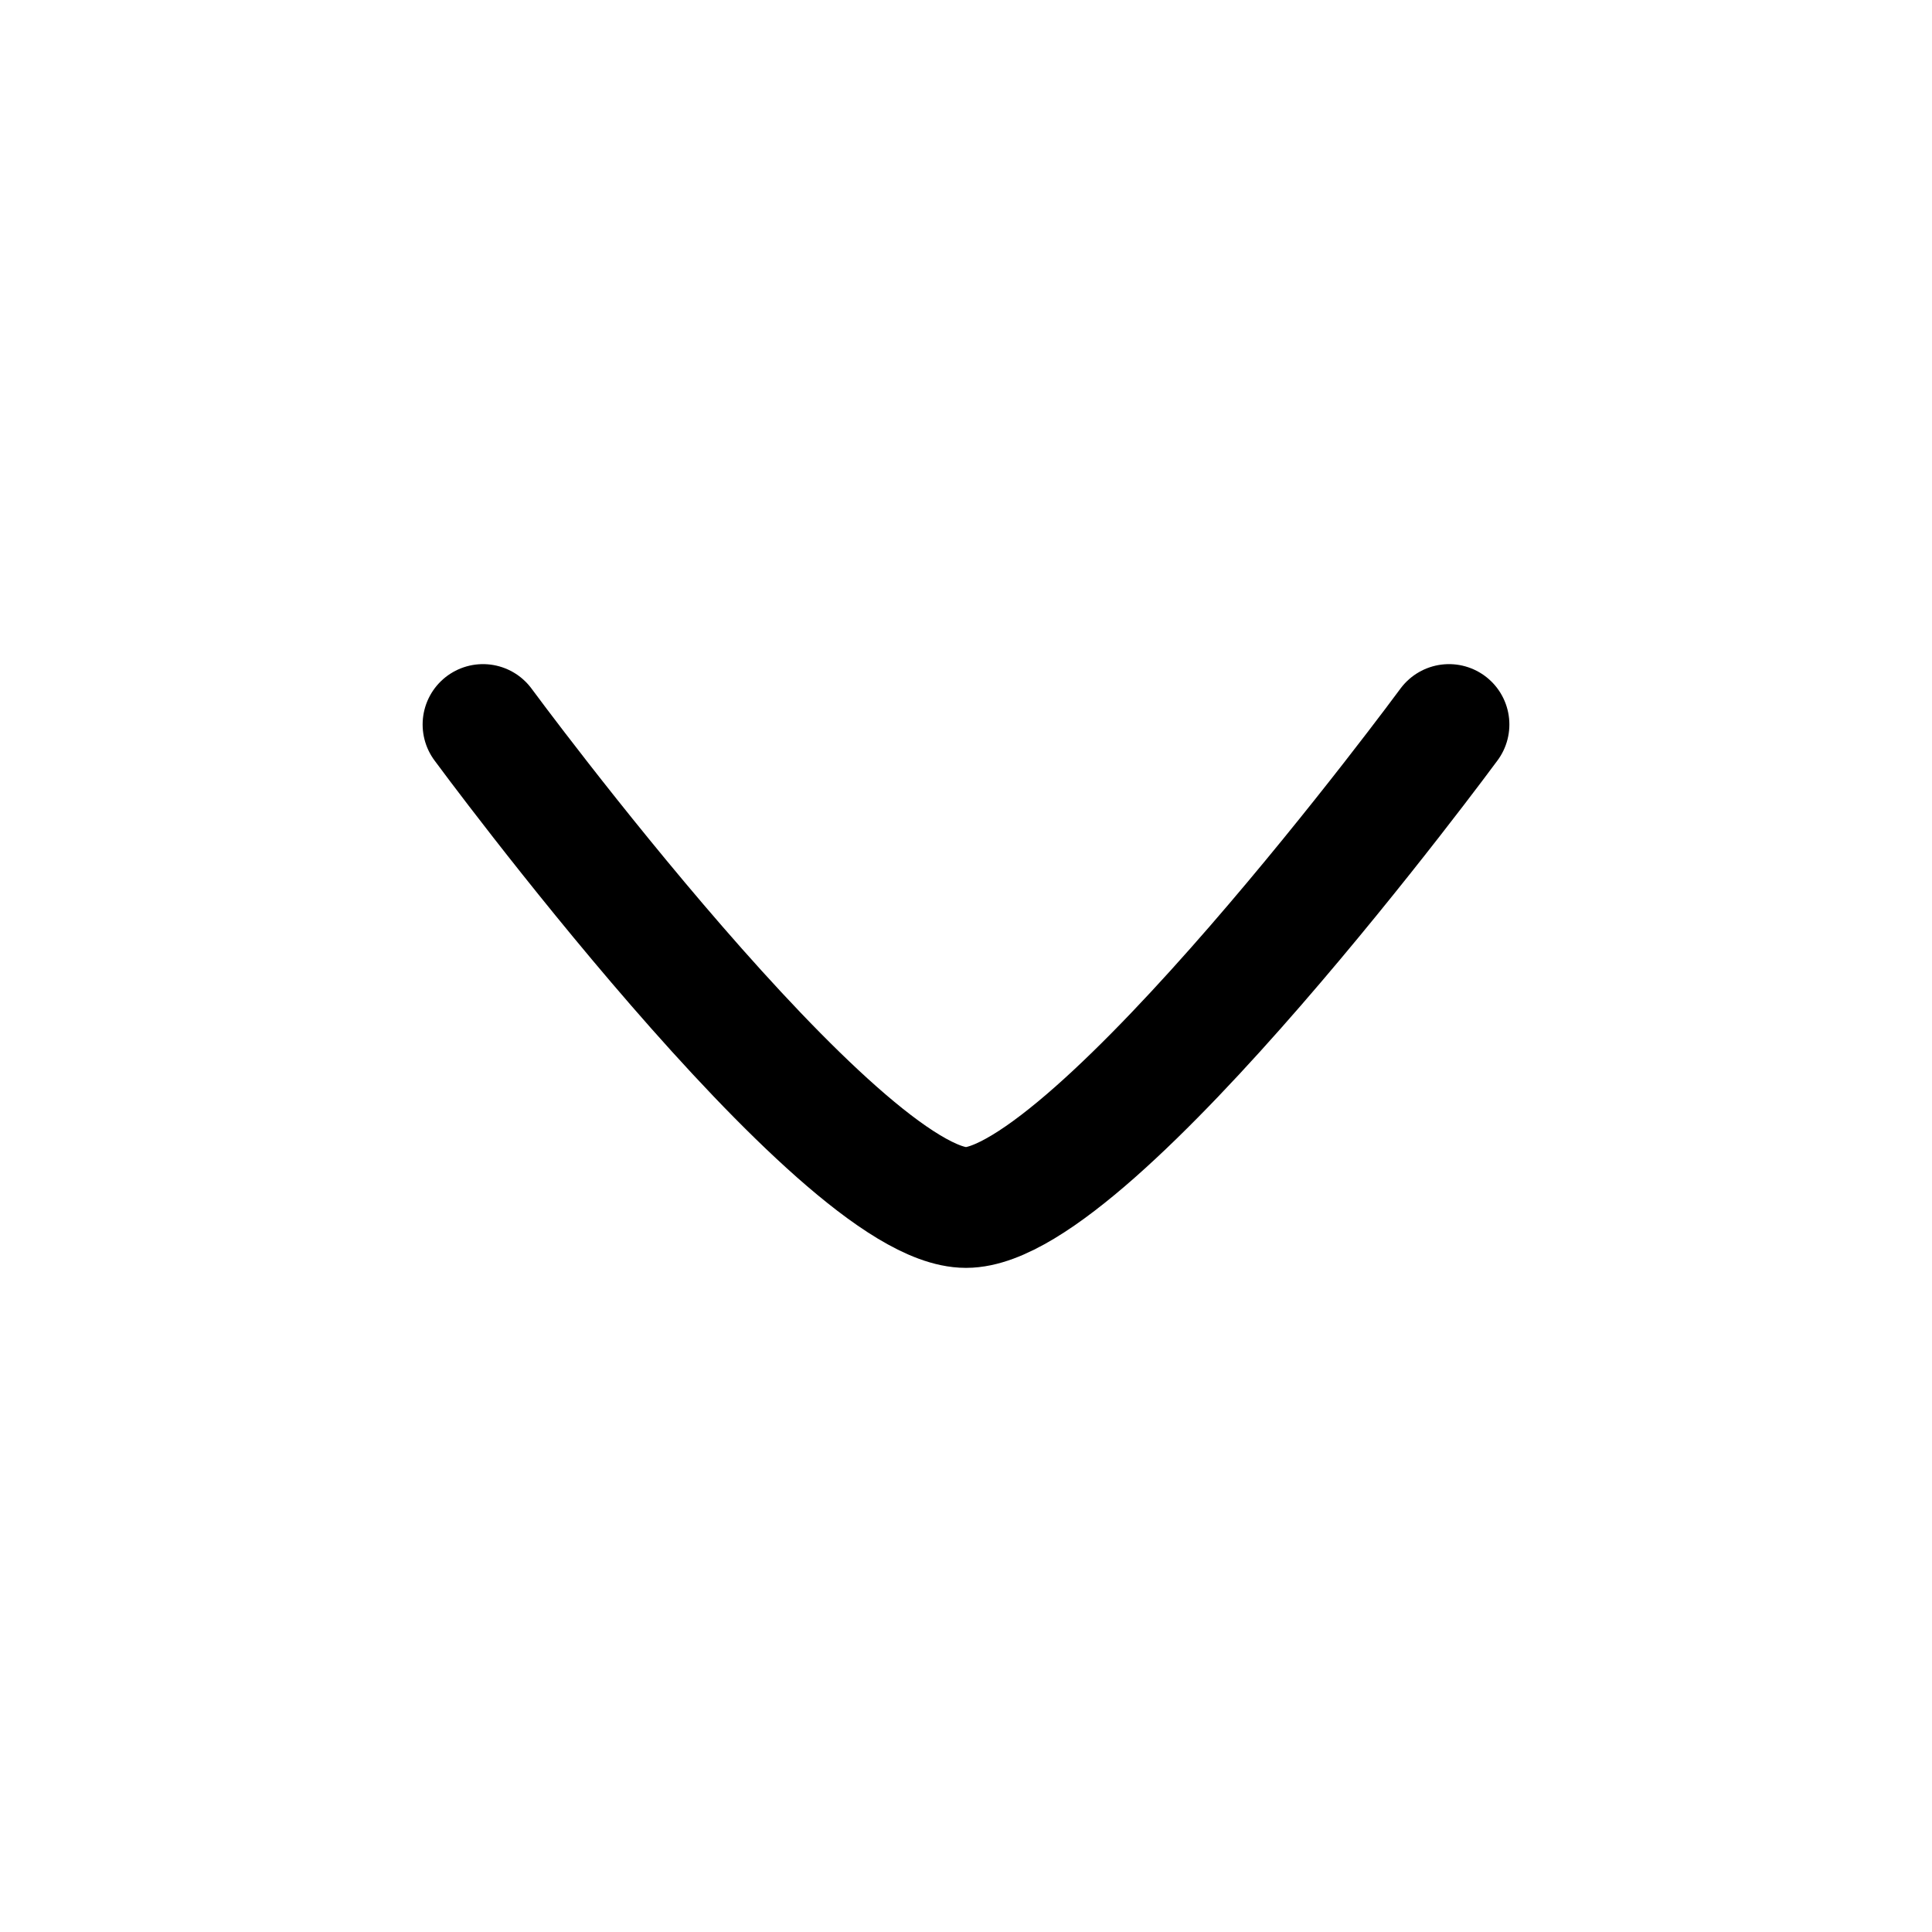
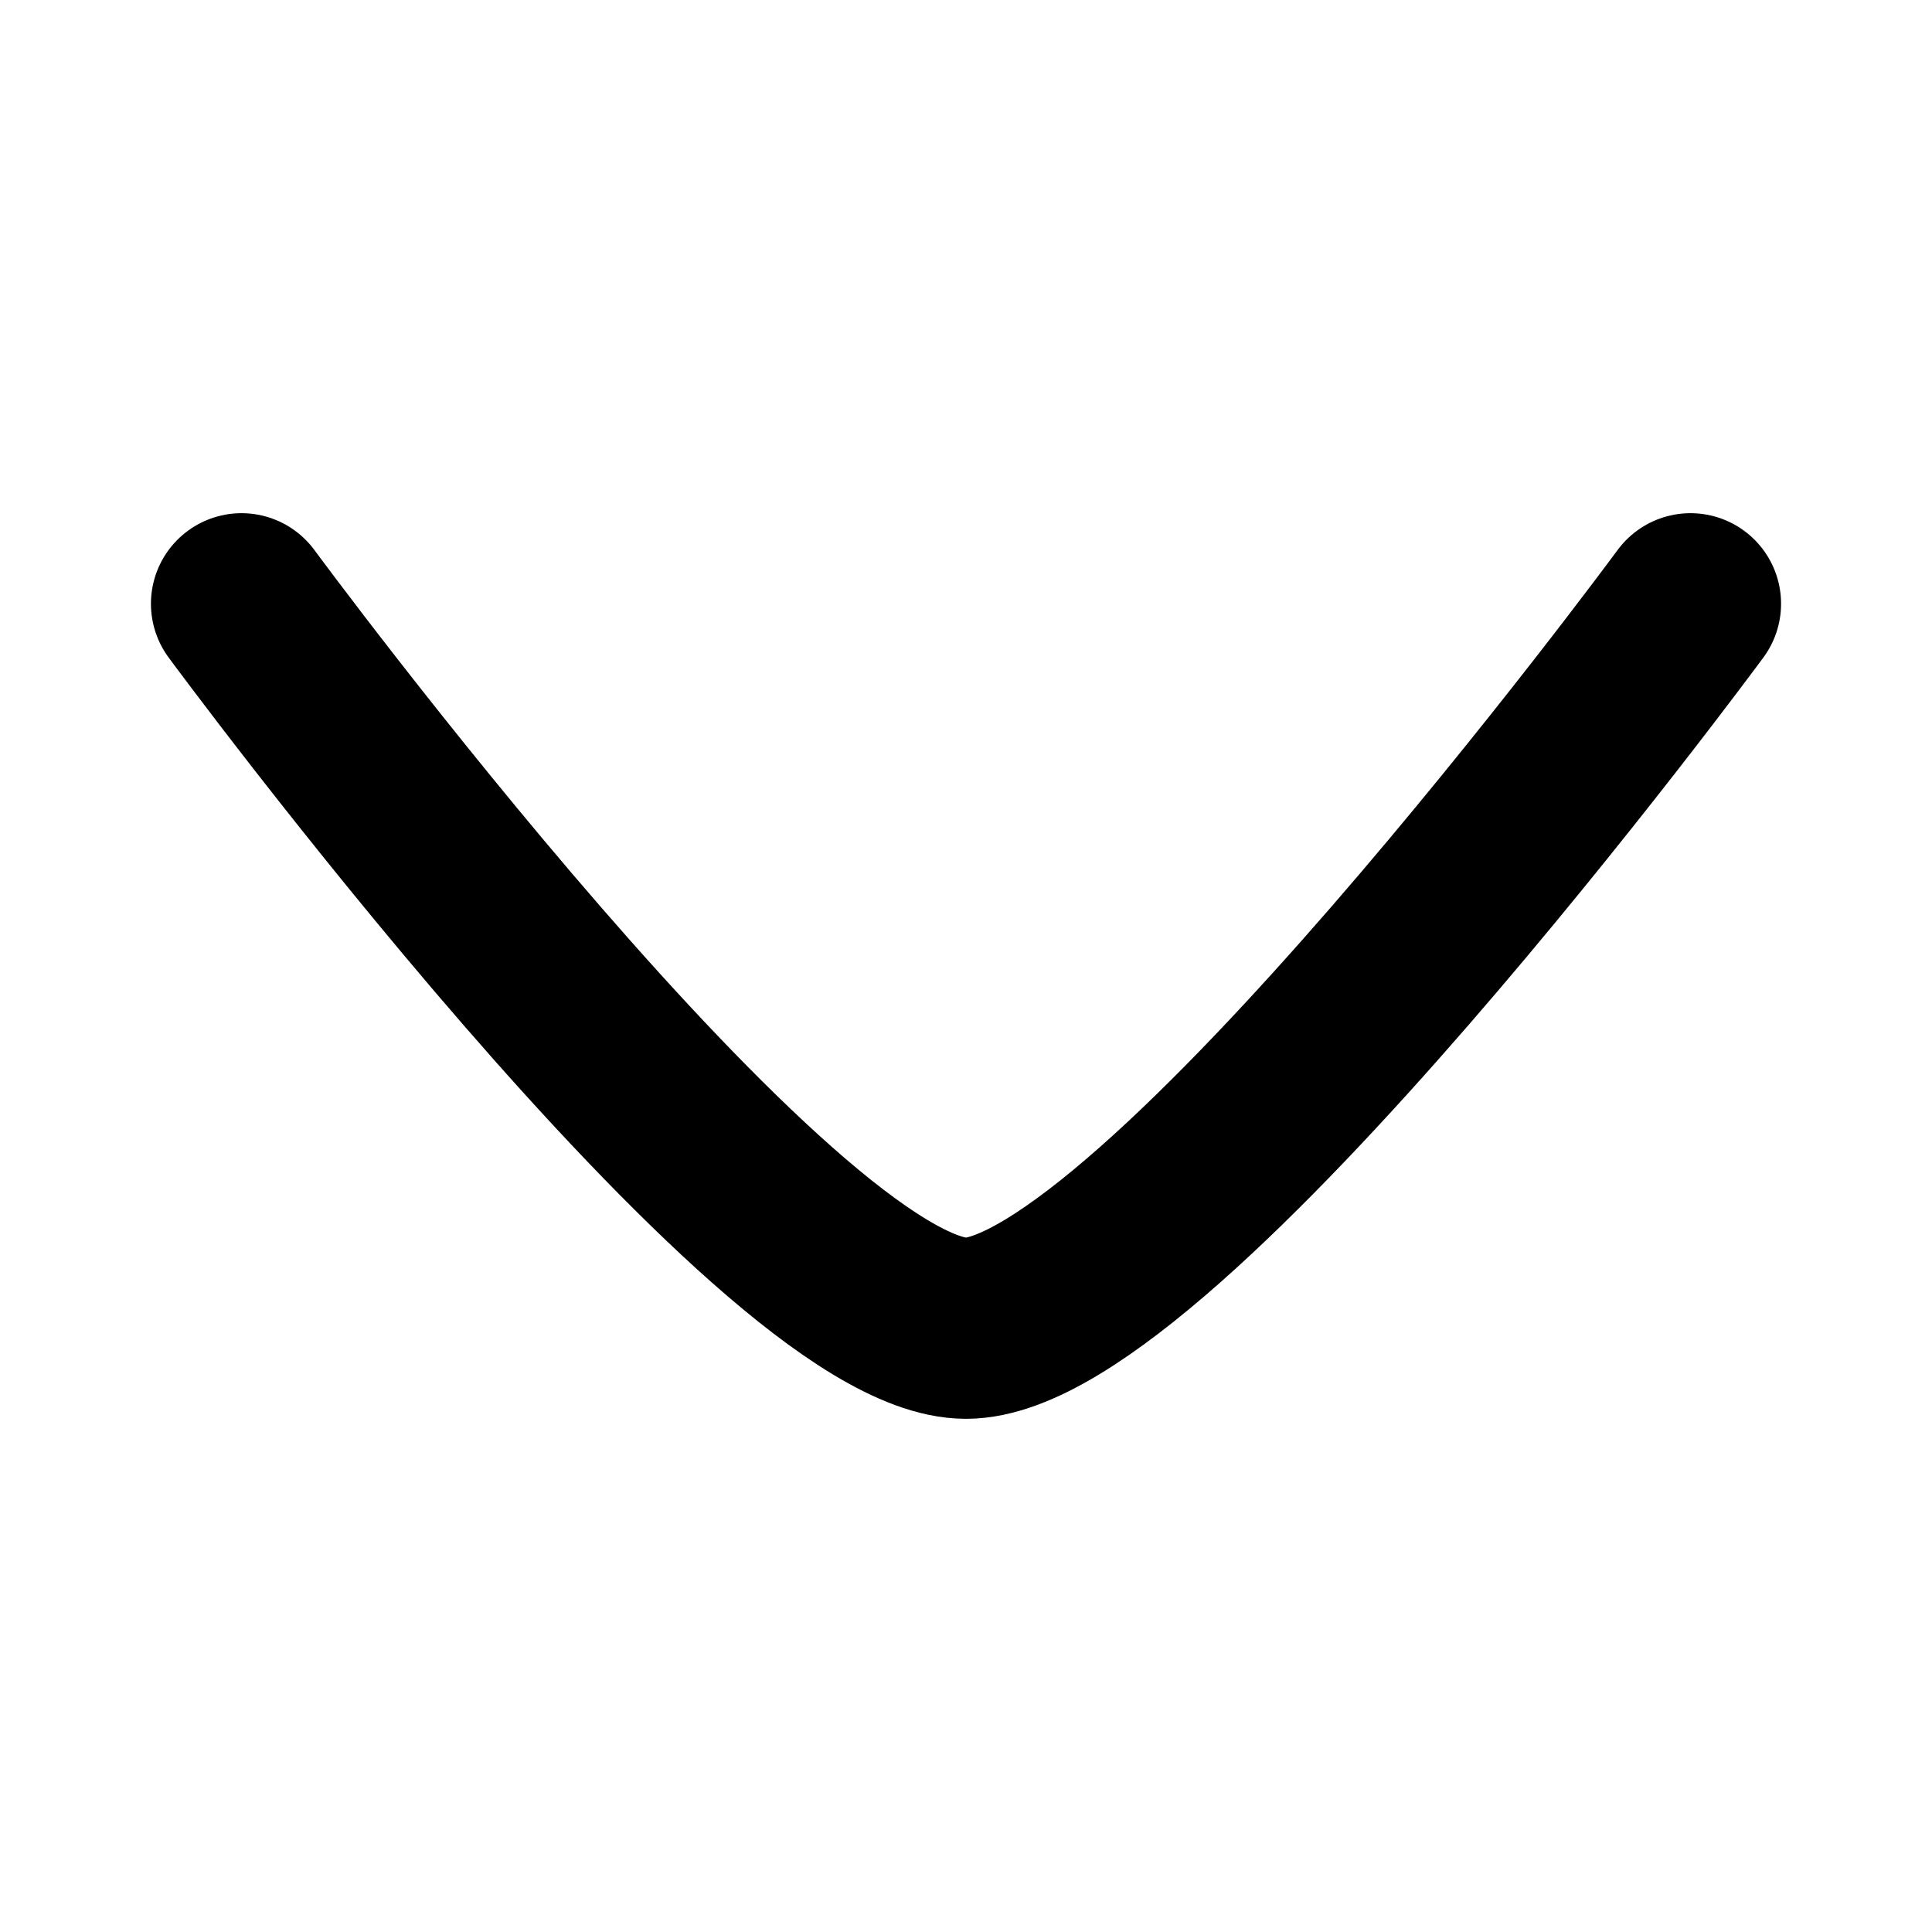
- <svg xmlns="http://www.w3.org/2000/svg" width="24" height="24" fill="none" stroke="currentColor" stroke-linecap="round" stroke-linejoin="round" stroke-width="1.5" color="currentColor" viewBox="0 0 24 24">
-   <path d="M18 9s-4.419 6-6 6-6-6-6-6" />
+ <svg xmlns="http://www.w3.org/2000/svg" width="24" height="24" fill="none" stroke="currentColor" stroke-linecap="round" stroke-linejoin="round" stroke-width="1.5" color="currentColor" viewBox="0 0 24 24" version="1.1" id="svg1">
+   <defs id="defs1" />
+   <path d="M21 7.5s-6.628 9-9 9-9-9-9-9" style="stroke-width:2.25;fill:none;stroke:#000000;stroke-opacity:1" id="path1" />
</svg>
